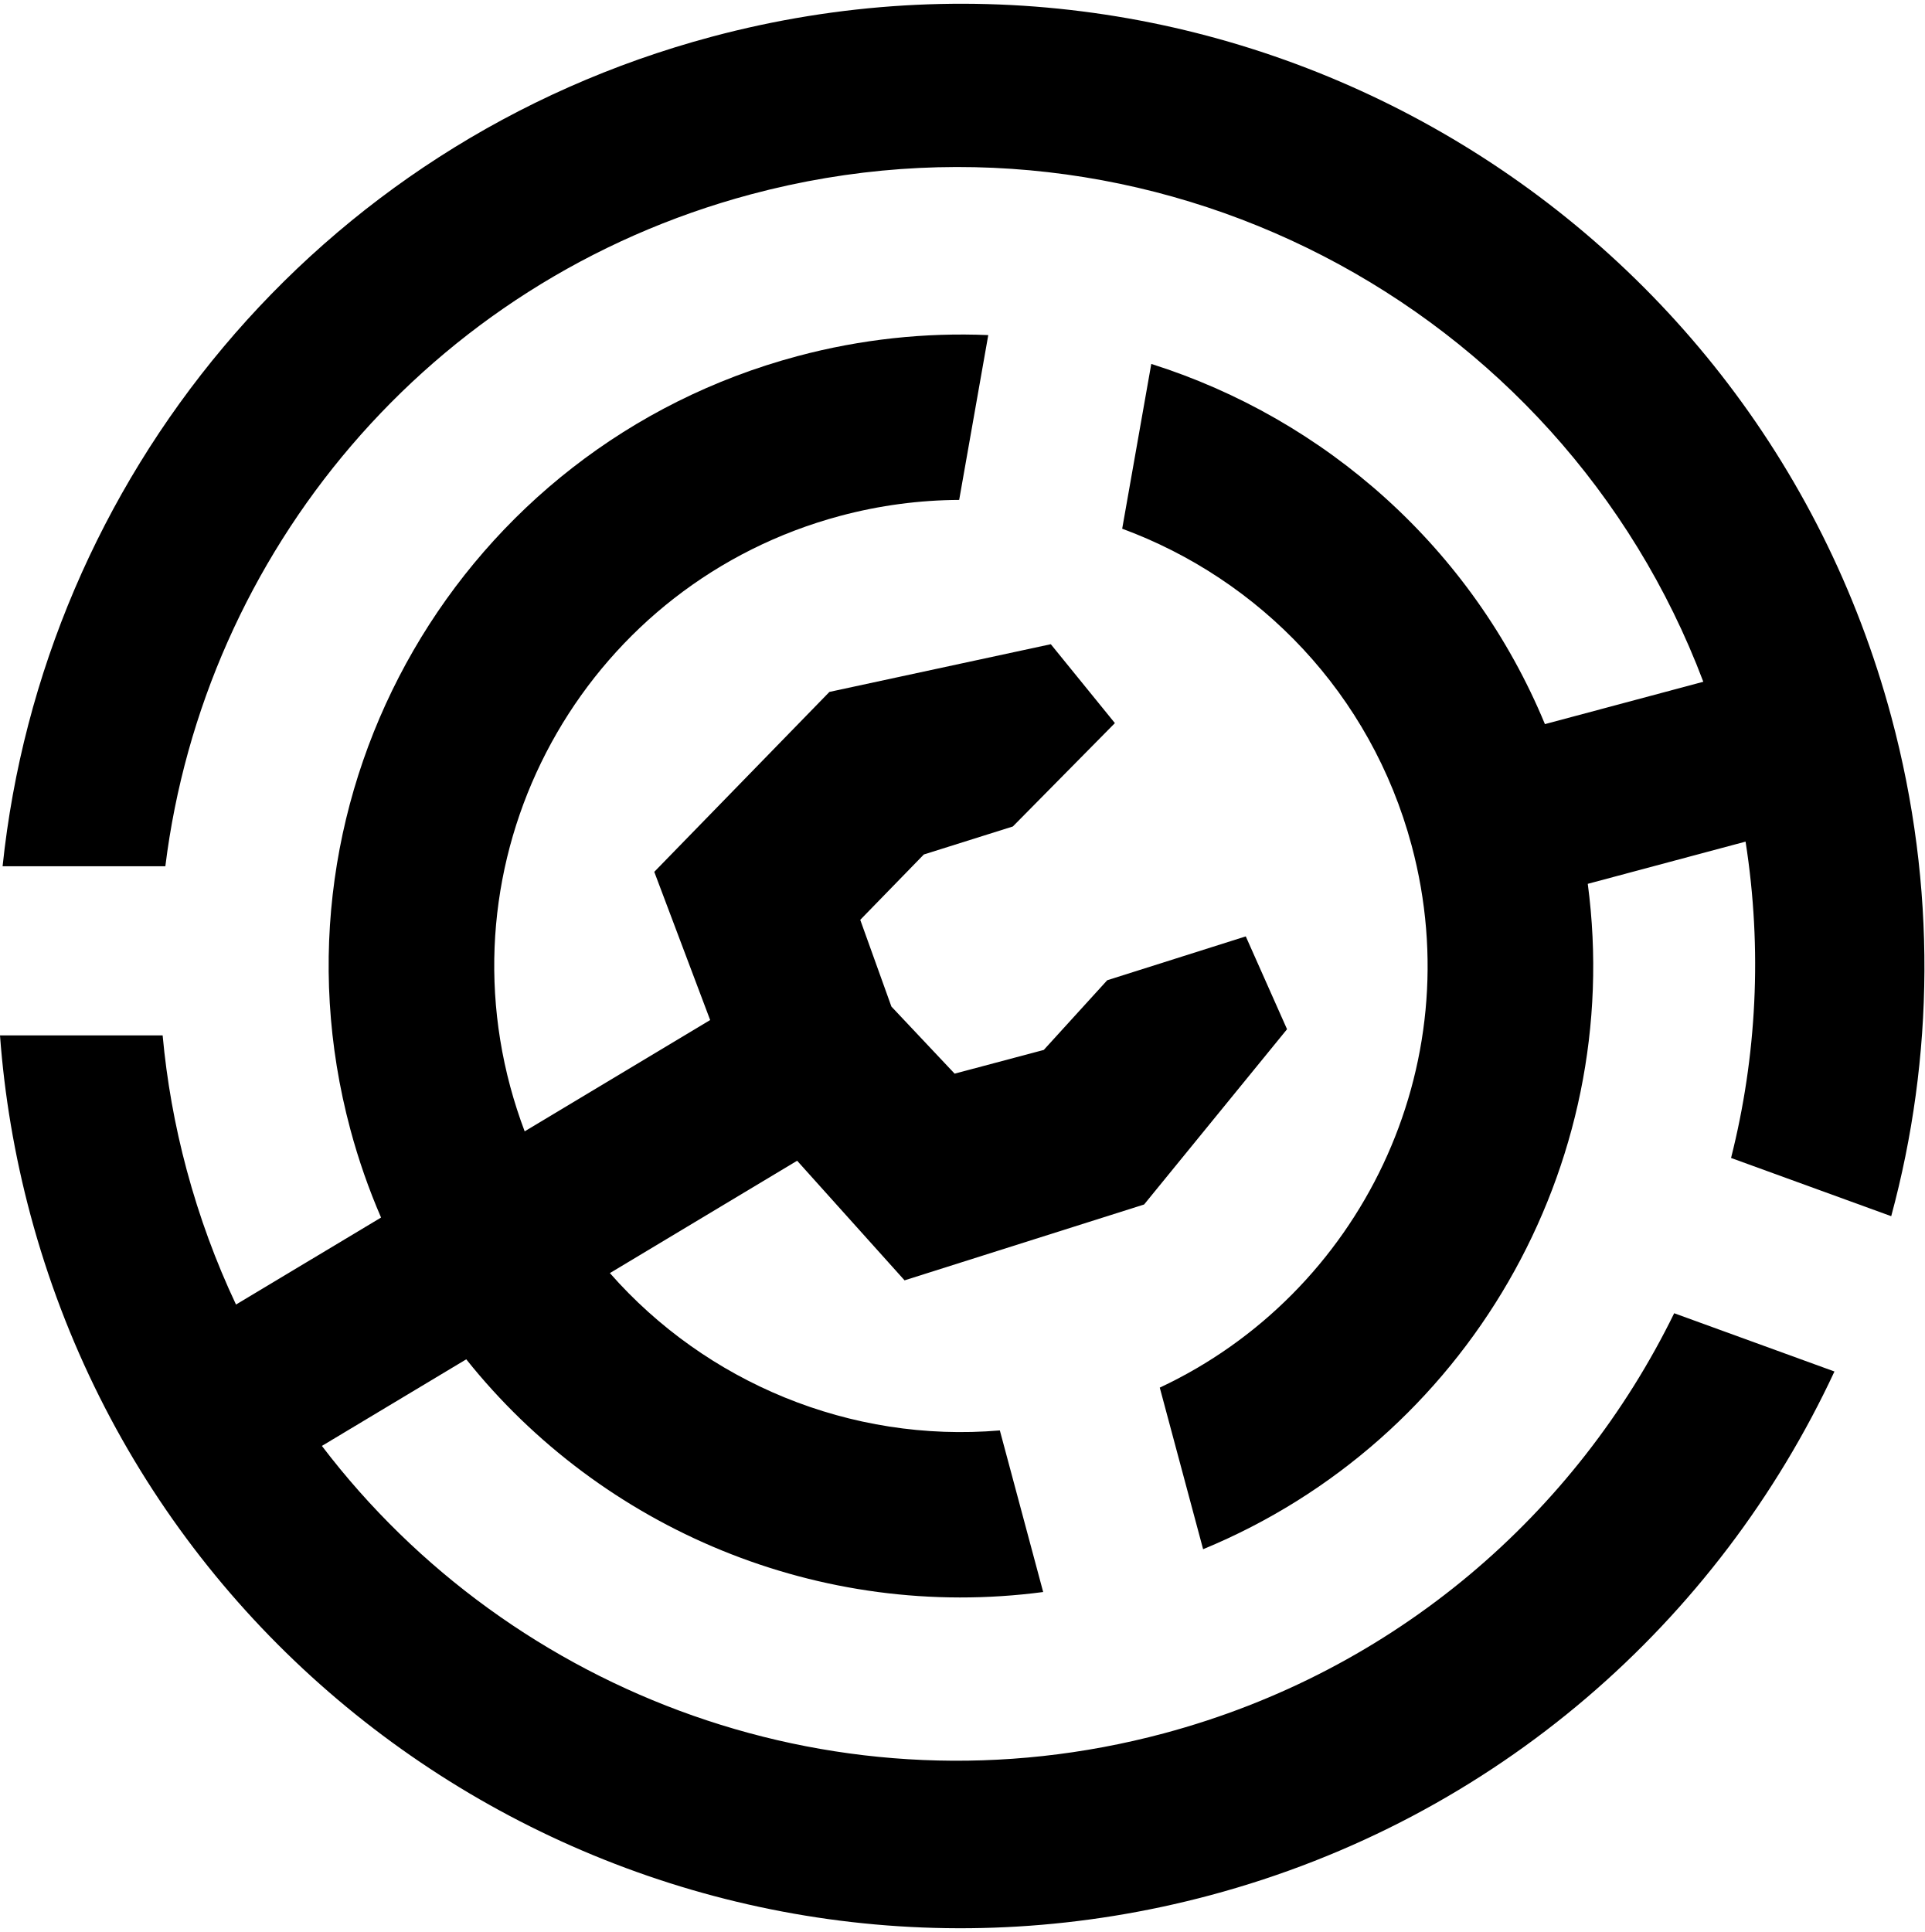
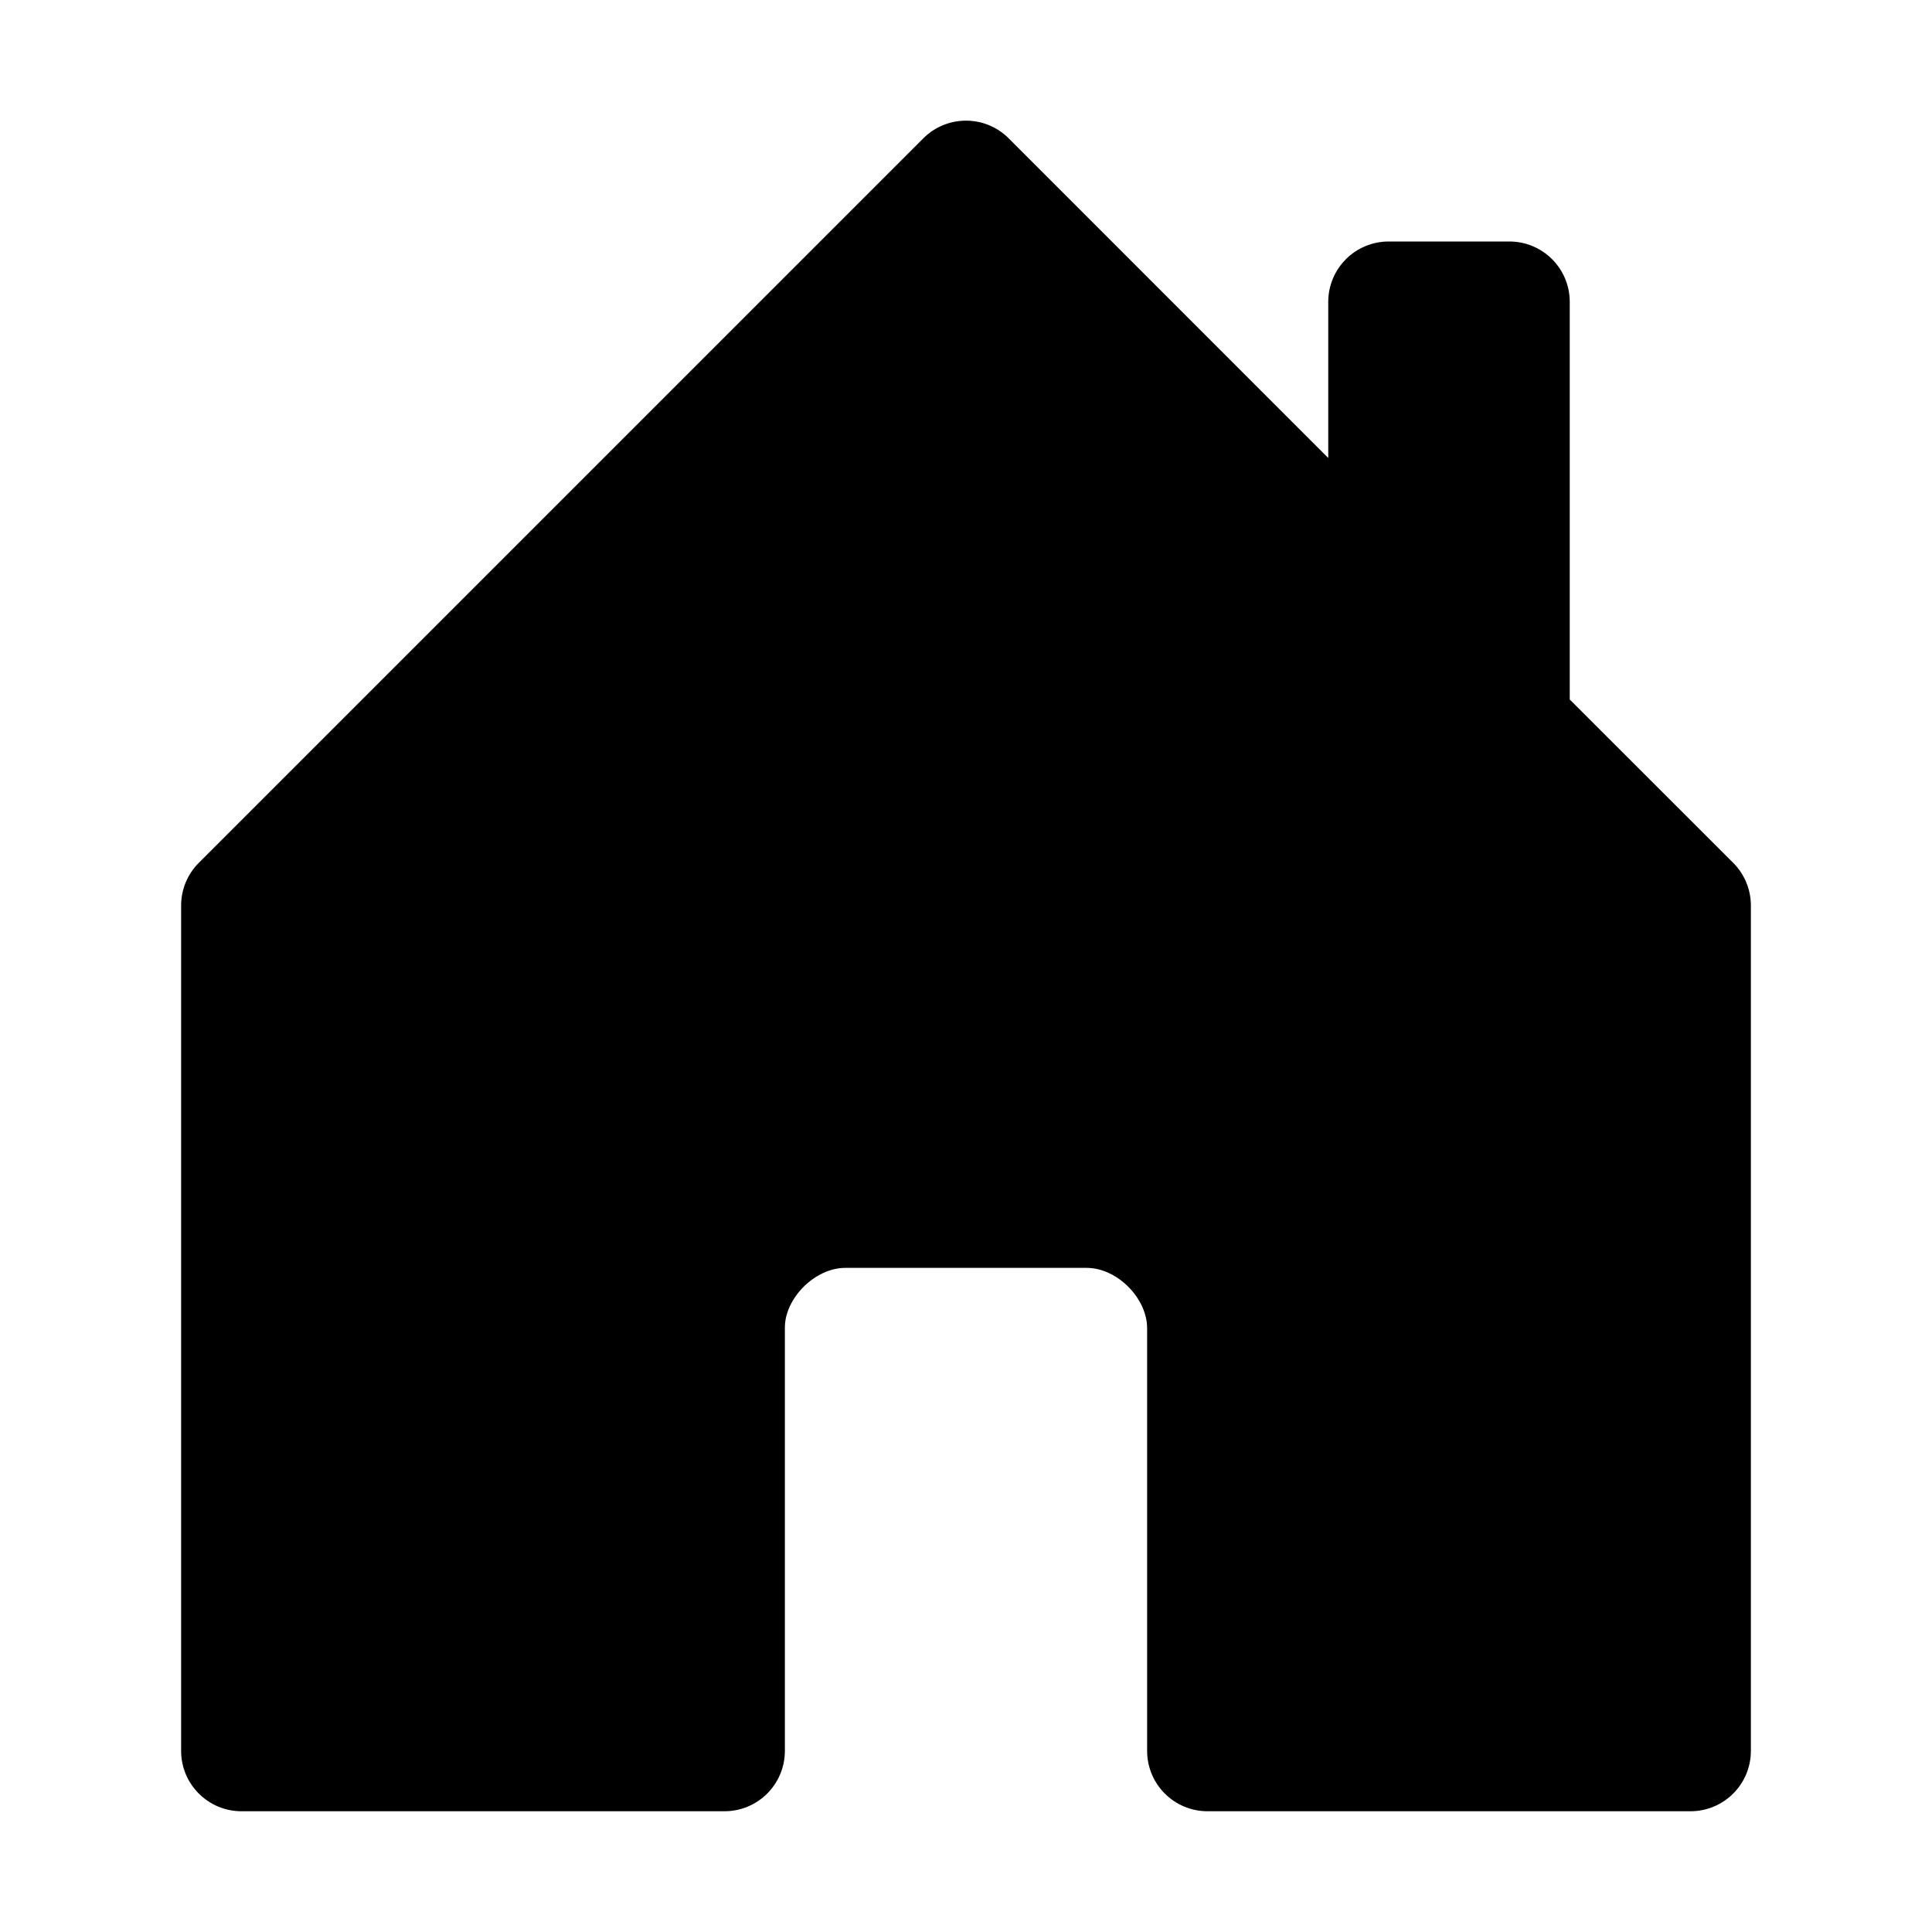
- <svg xmlns="http://www.w3.org/2000/svg" width="512" height="514" viewBox="0 0 512 514">
-   <path fill-rule="evenodd" clip-rule="evenodd" d="M503.16 323.56C514.55 281.47 515.32 235.91 503.2 190.76C466.57 54.23 326.04 -26.8 189.33 9.78C83.81 38.02 11.39 128.07 0.69 230.47H43.99C54.29 147.33 113.74 74.73 199.75 51.71C306.05 23.26 415.13 80.67 453.17 181.38L411.03 192.65C391.64 145.8 352.57 111.45 306.3 96.82L298.56 140.66C335.09 154.13 364.72 184.5 375.56 224.91C391.36 283.8 361.94 344.14 308.56 369.17L320.09 412.16C390.25 383.21 432.4 310.3 422.43 235.14L464.41 223.91C468.91 252.62 467.35 281.16 460.55 308.07L503.16 323.56Z" fill="currentColor" />
-   <path d="M321.99 504.22C185.27 540.8 44.75 459.77 8.11 323.24C3.84 307.31 1.17 291.33 0 275.46H43.27C44.36 287.37 46.47 299.35 49.68 311.29C53.04 323.8 57.45 335.75 62.79 347.07L101.38 323.92C98.13 316.42 95.39 308.6 93.21 300.47C69.17 210.87 122.41 118.77 212.13 94.76C229.13 90.21 246.23 88.44 262.93 89.15L255.19 133C244.73 133.05 234.11 134.42 223.53 137.25C157.31 154.98 118.01 222.95 135.75 289.09C136.85 293.16 138.13 297.13 139.59 300.99L188.94 271.38L174.07 231.95L220.67 184.08L279.57 171.39L296.62 192.38L269.47 219.88L245.79 227.33L228.87 244.72L237.16 267.79C237.16 267.79 253.95 285.63 253.98 285.64L277.7 279.33L294.58 260.79L331.44 249.12L342.42 273.82L304.39 320.45L240.66 340.63L212.08 308.81L162.26 338.7C187.8 367.78 226.2 383.93 266.01 380.56L277.54 423.55C218.13 431.41 160.1 406.82 124.05 361.64L85.64 384.68C136.25 451.17 223.84 484.11 309.61 461.16C371.35 444.64 419.4 402.56 445.42 349.38L488.06 364.88C457.17 431.16 398.22 483.82 321.99 504.22Z" fill="currentColor" />
+ <svg xmlns="http://www.w3.org/2000/svg" width="16" height="16" fill="currentColor" class="bi bi-house-door-fill" viewBox="0 0 16 16">
+   <path d="M6.5 14.5v-3.505c0-.245.25-.495.5-.495h2c.25 0 .5.25.5.5v3.5a.5.5 0 0 0 .5.5h4a.5.5 0 0 0 .5-.5v-7a.5.5 0 0 0-.146-.354L13 5.793V2.5a.5.5 0 0 0-.5-.5h-1a.5.5 0 0 0-.5.5v1.293L8.354 1.146a.5.5 0 0 0-.708 0l-6 6A.5.5 0 0 0 1.5 7.5v7a.5.5 0 0 0 .5.5h4a.5.5 0 0 0 .5-.5z" />
</svg>
